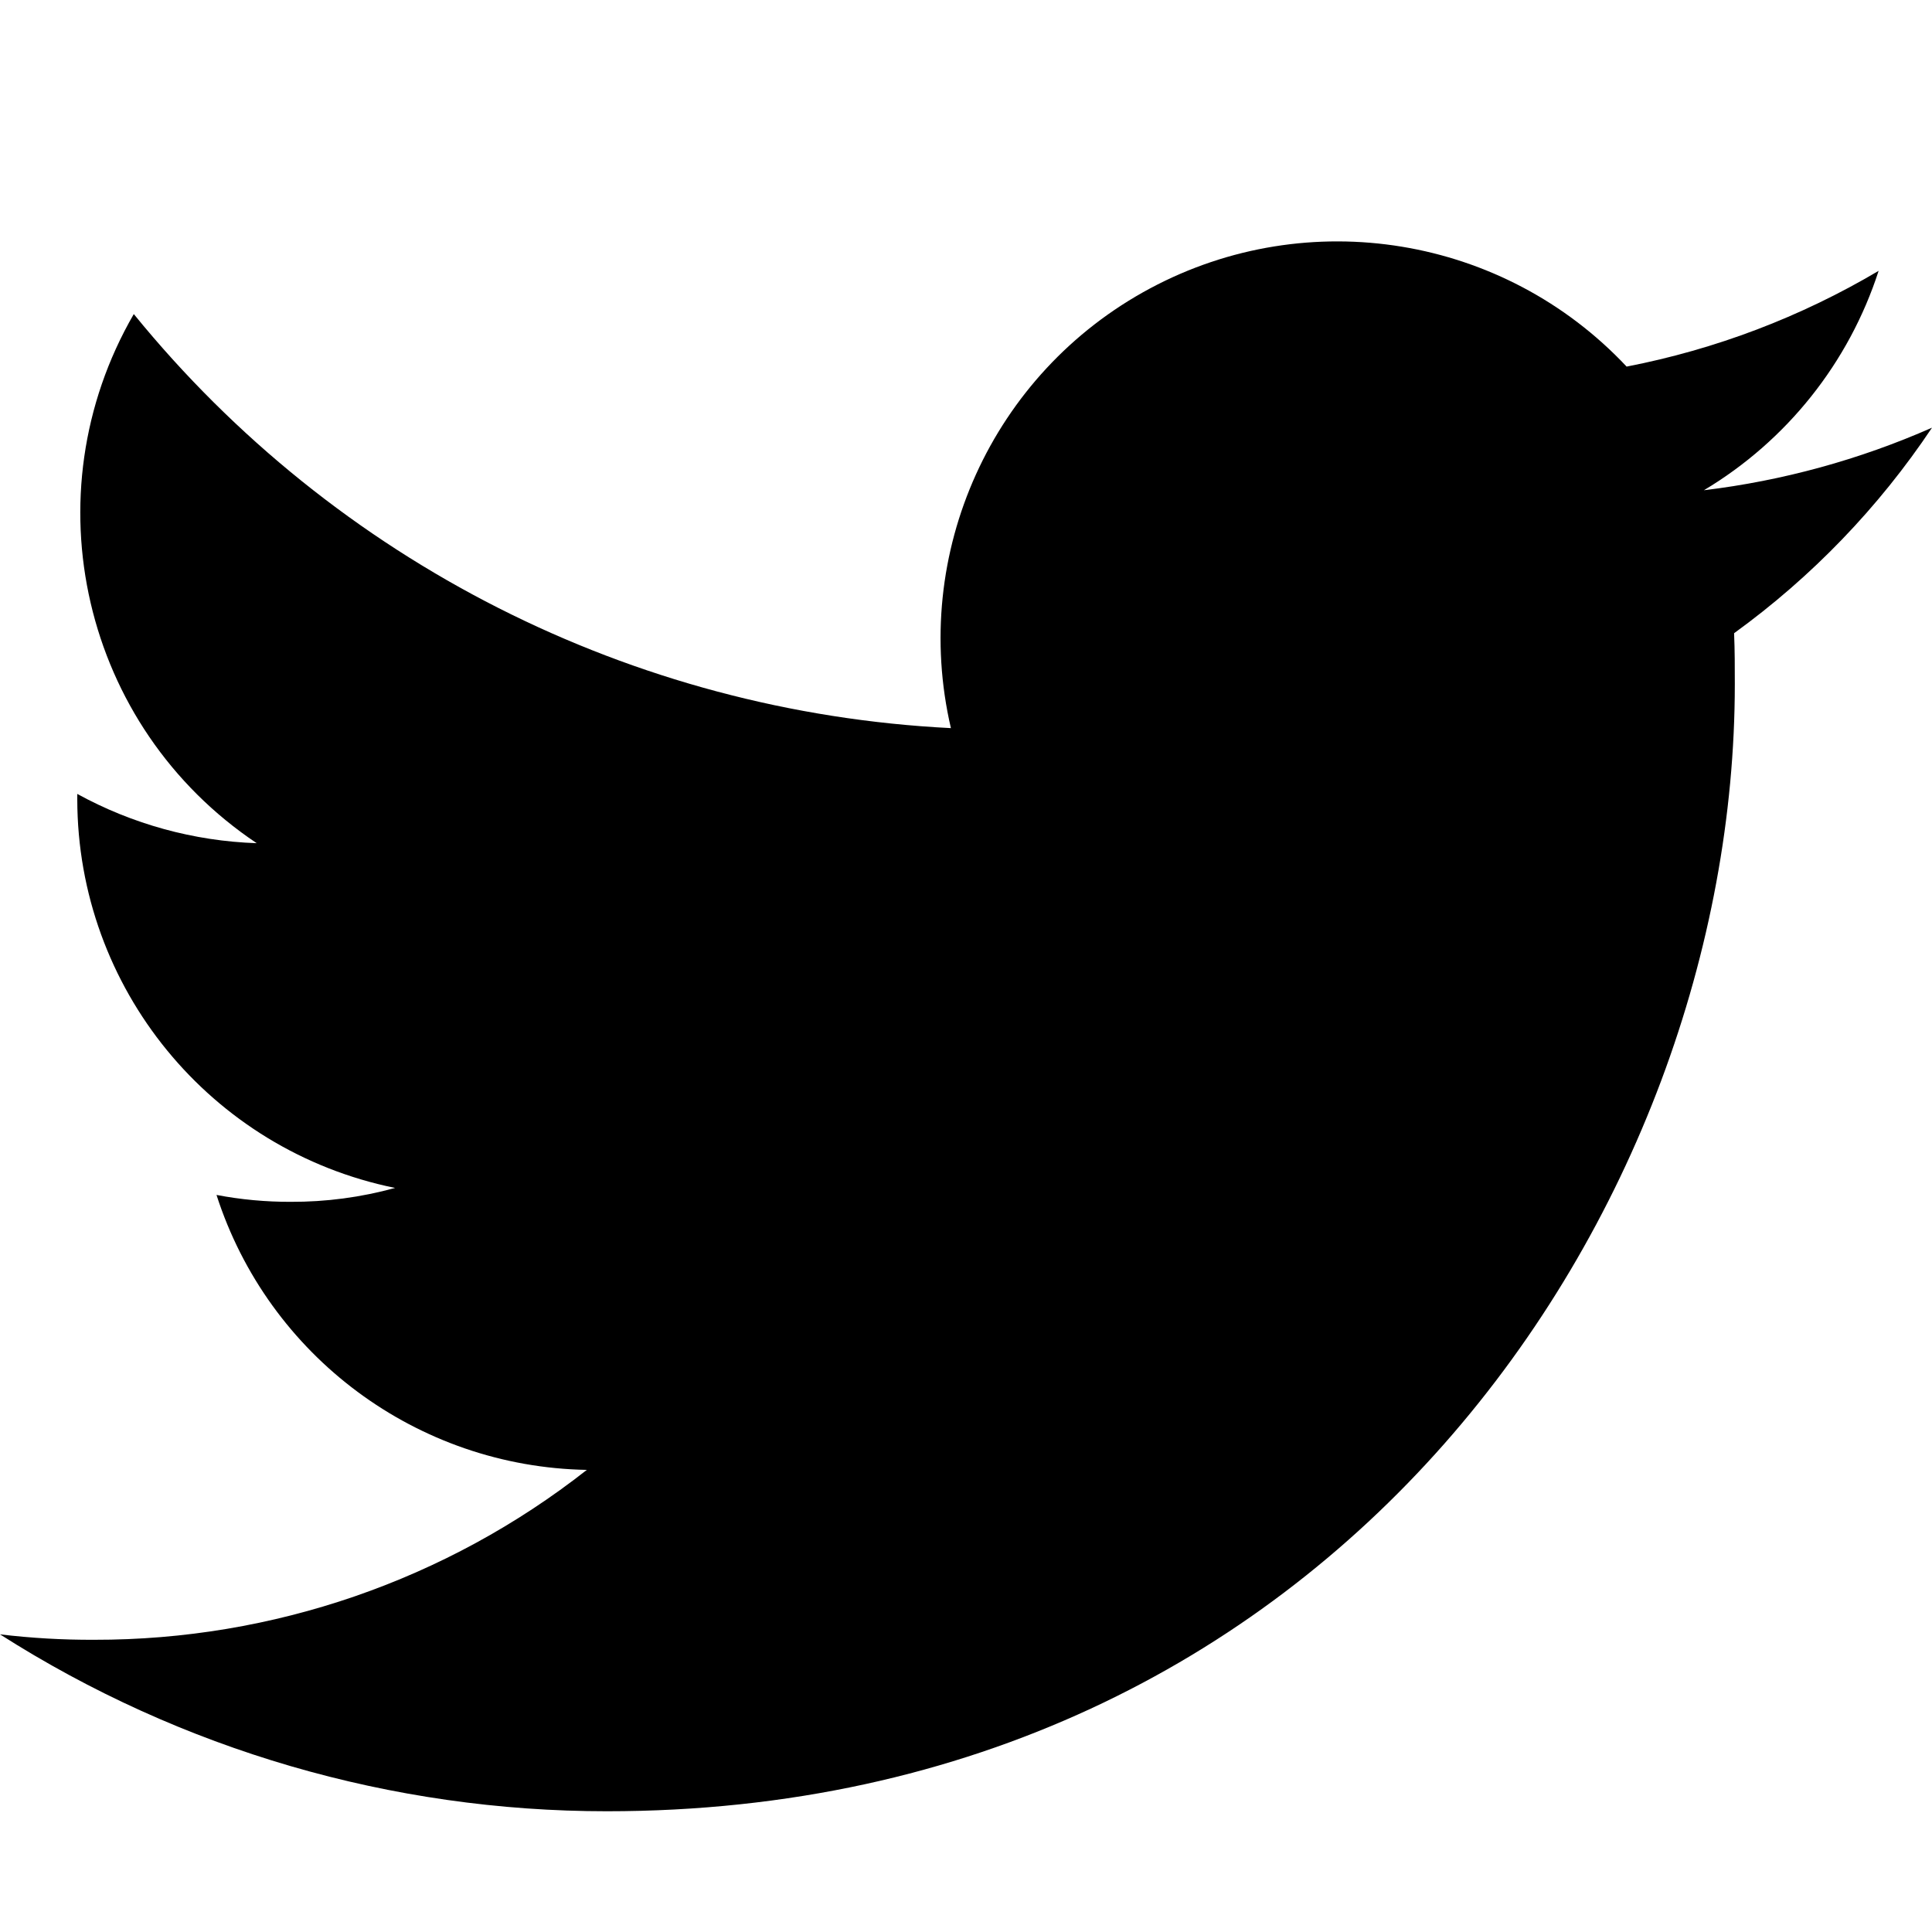
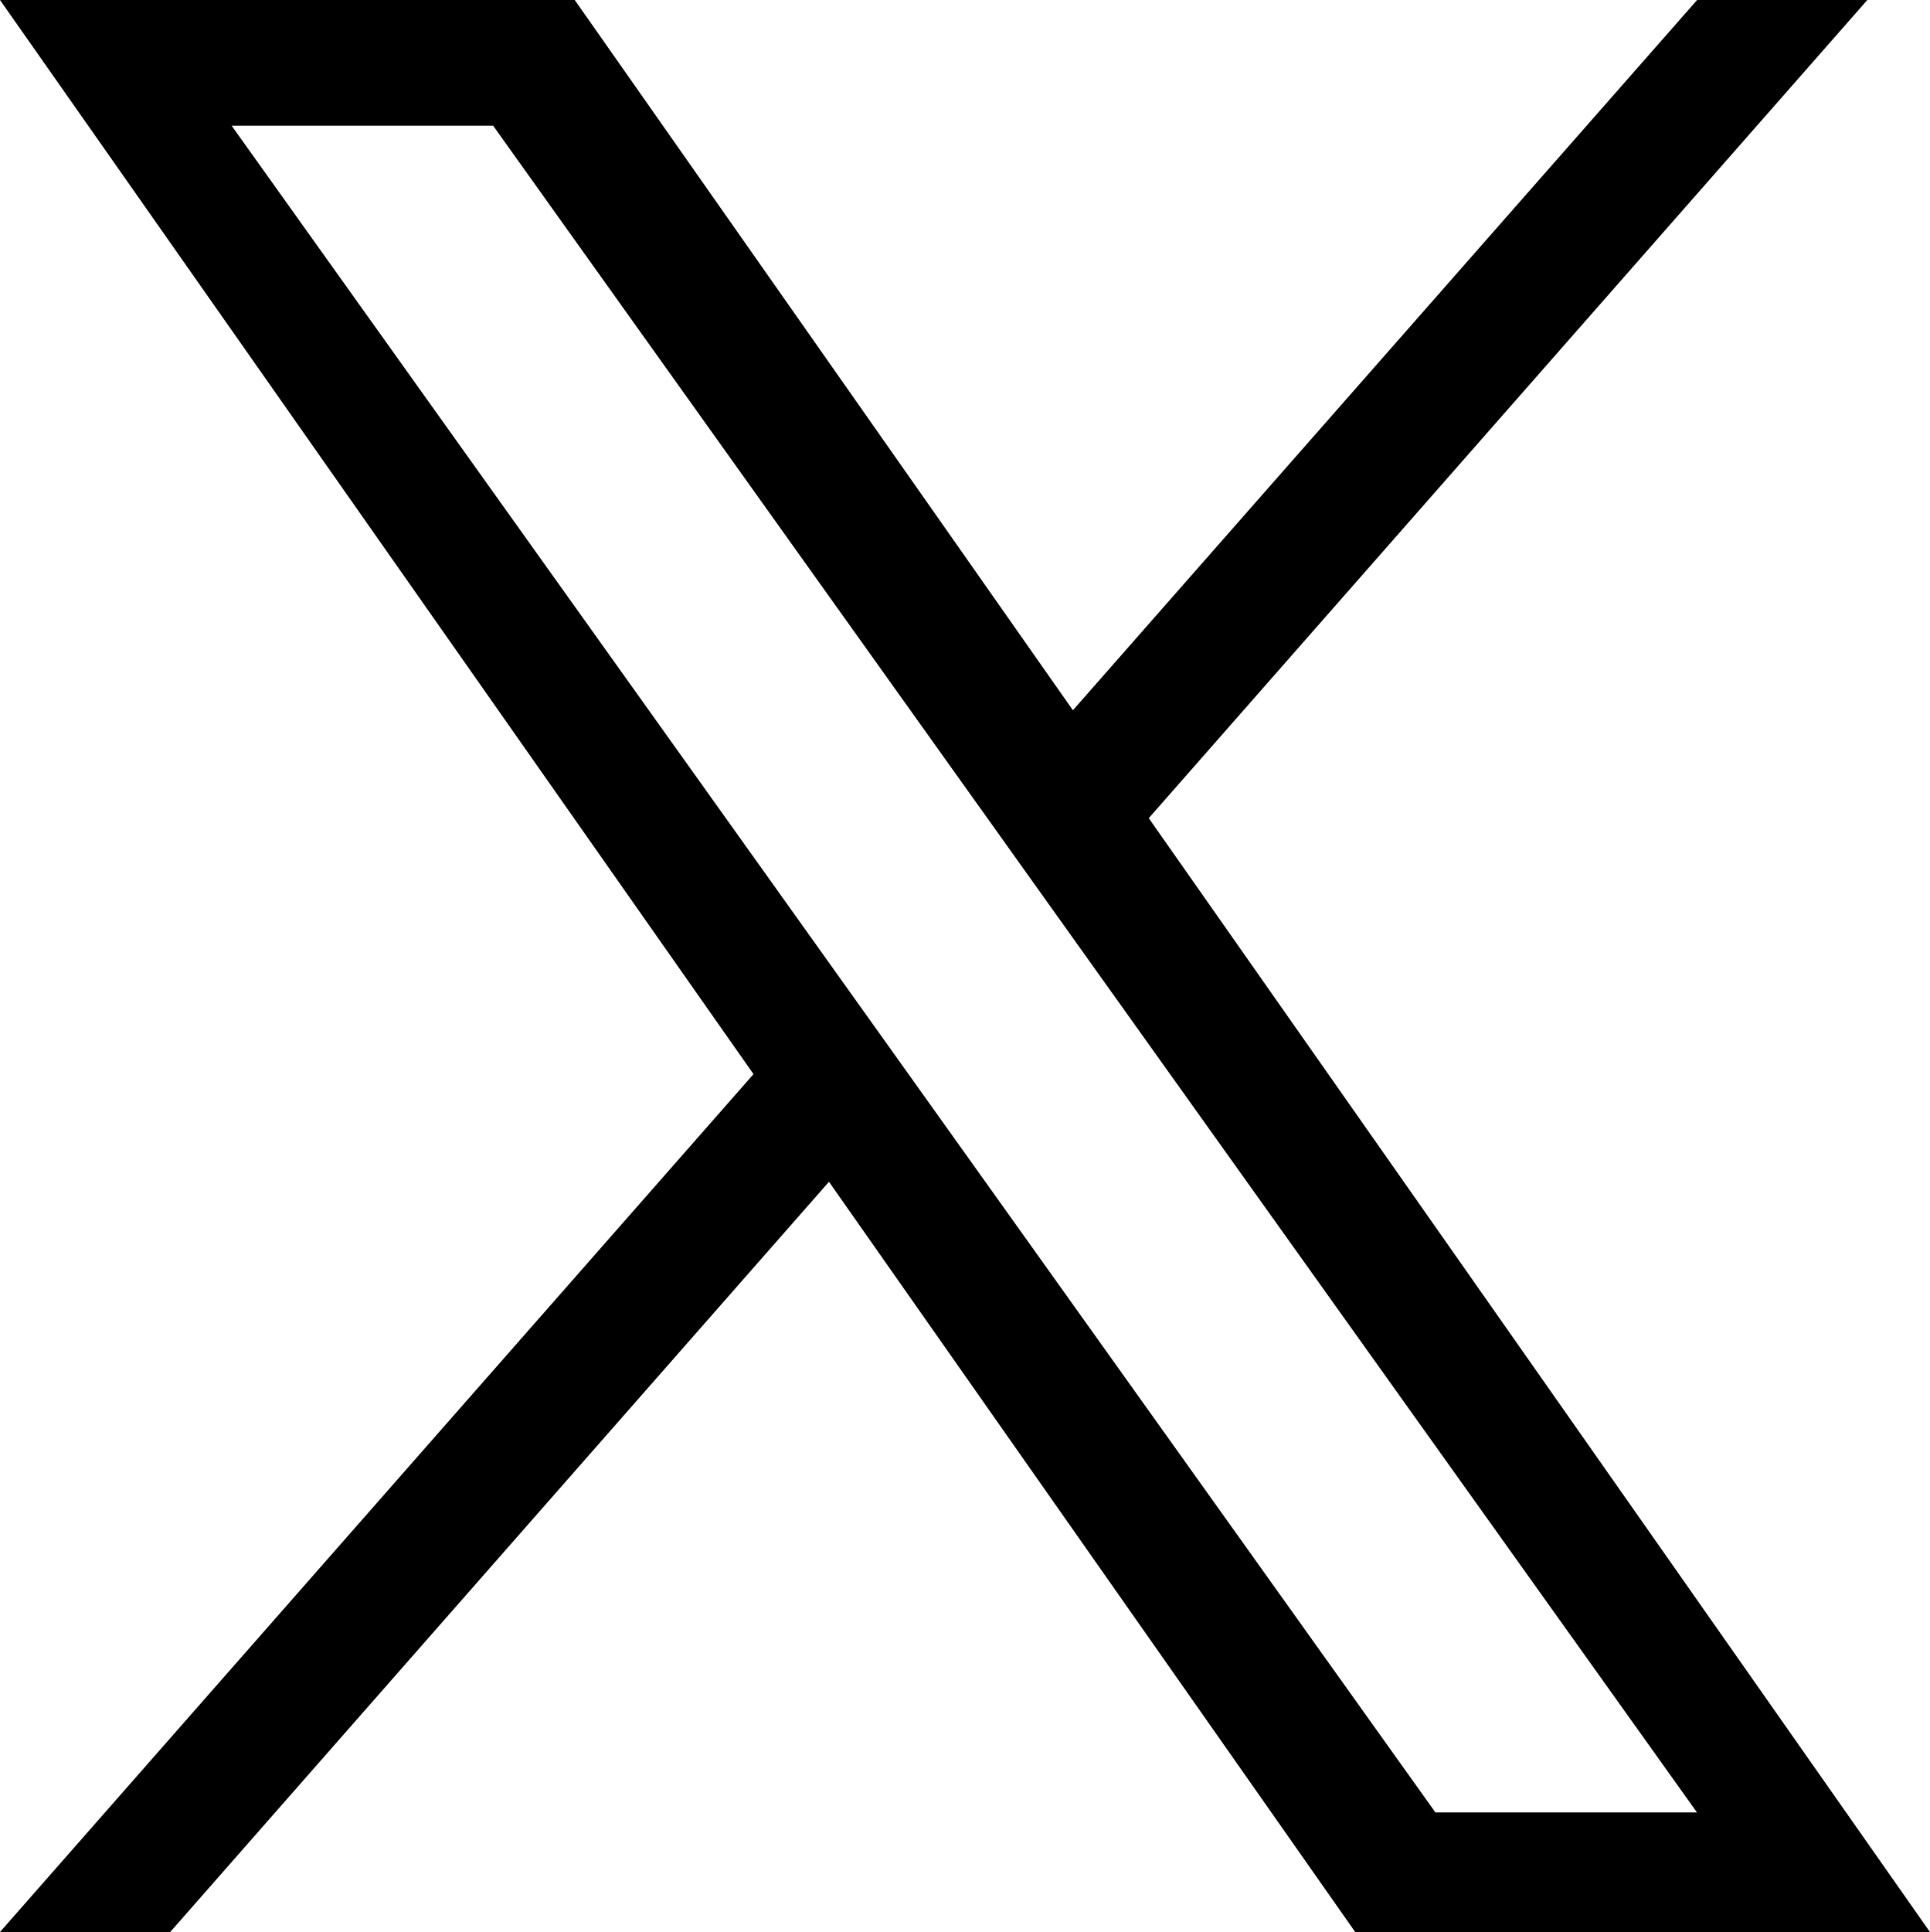
- <svg xmlns="http://www.w3.org/2000/svg" stroke="currentColor" fill="currentColor" stroke-width="0" viewBox="0 0 16 16" height="1em" width="1em">
-   <path d="M5.026 15c6.038 0 9.341-5.003 9.341-9.334 0-.14 0-.282-.006-.422A6.685 6.685 0 0 0 16 3.542a6.658 6.658 0 0 1-1.889.518 3.301 3.301 0 0 0 1.447-1.817 6.533 6.533 0 0 1-2.087.793A3.286 3.286 0 0 0 7.875 6.03a9.325 9.325 0 0 1-6.767-3.429 3.289 3.289 0 0 0 1.018 4.382A3.323 3.323 0 0 1 .64 6.575v.045a3.288 3.288 0 0 0 2.632 3.218 3.203 3.203 0 0 1-.865.115 3.23 3.23 0 0 1-.614-.057 3.283 3.283 0 0 0 3.067 2.277A6.588 6.588 0 0 1 .78 13.58a6.32 6.32 0 0 1-.78-.045A9.344 9.344 0 0 0 5.026 15z" />
+ <svg xmlns="http://www.w3.org/2000/svg" width="300" height="300.251" version="1.1">
+   <path d="M178.57 127.15 290.27 0h-26.46l-97.03 110.38L89.34 0H0l117.13 166.93L0 300.25h26.46l102.4-116.59 81.8 116.59h89.34M36.01 19.54H76.66l187.13 262.13h-40.66" />
</svg>
